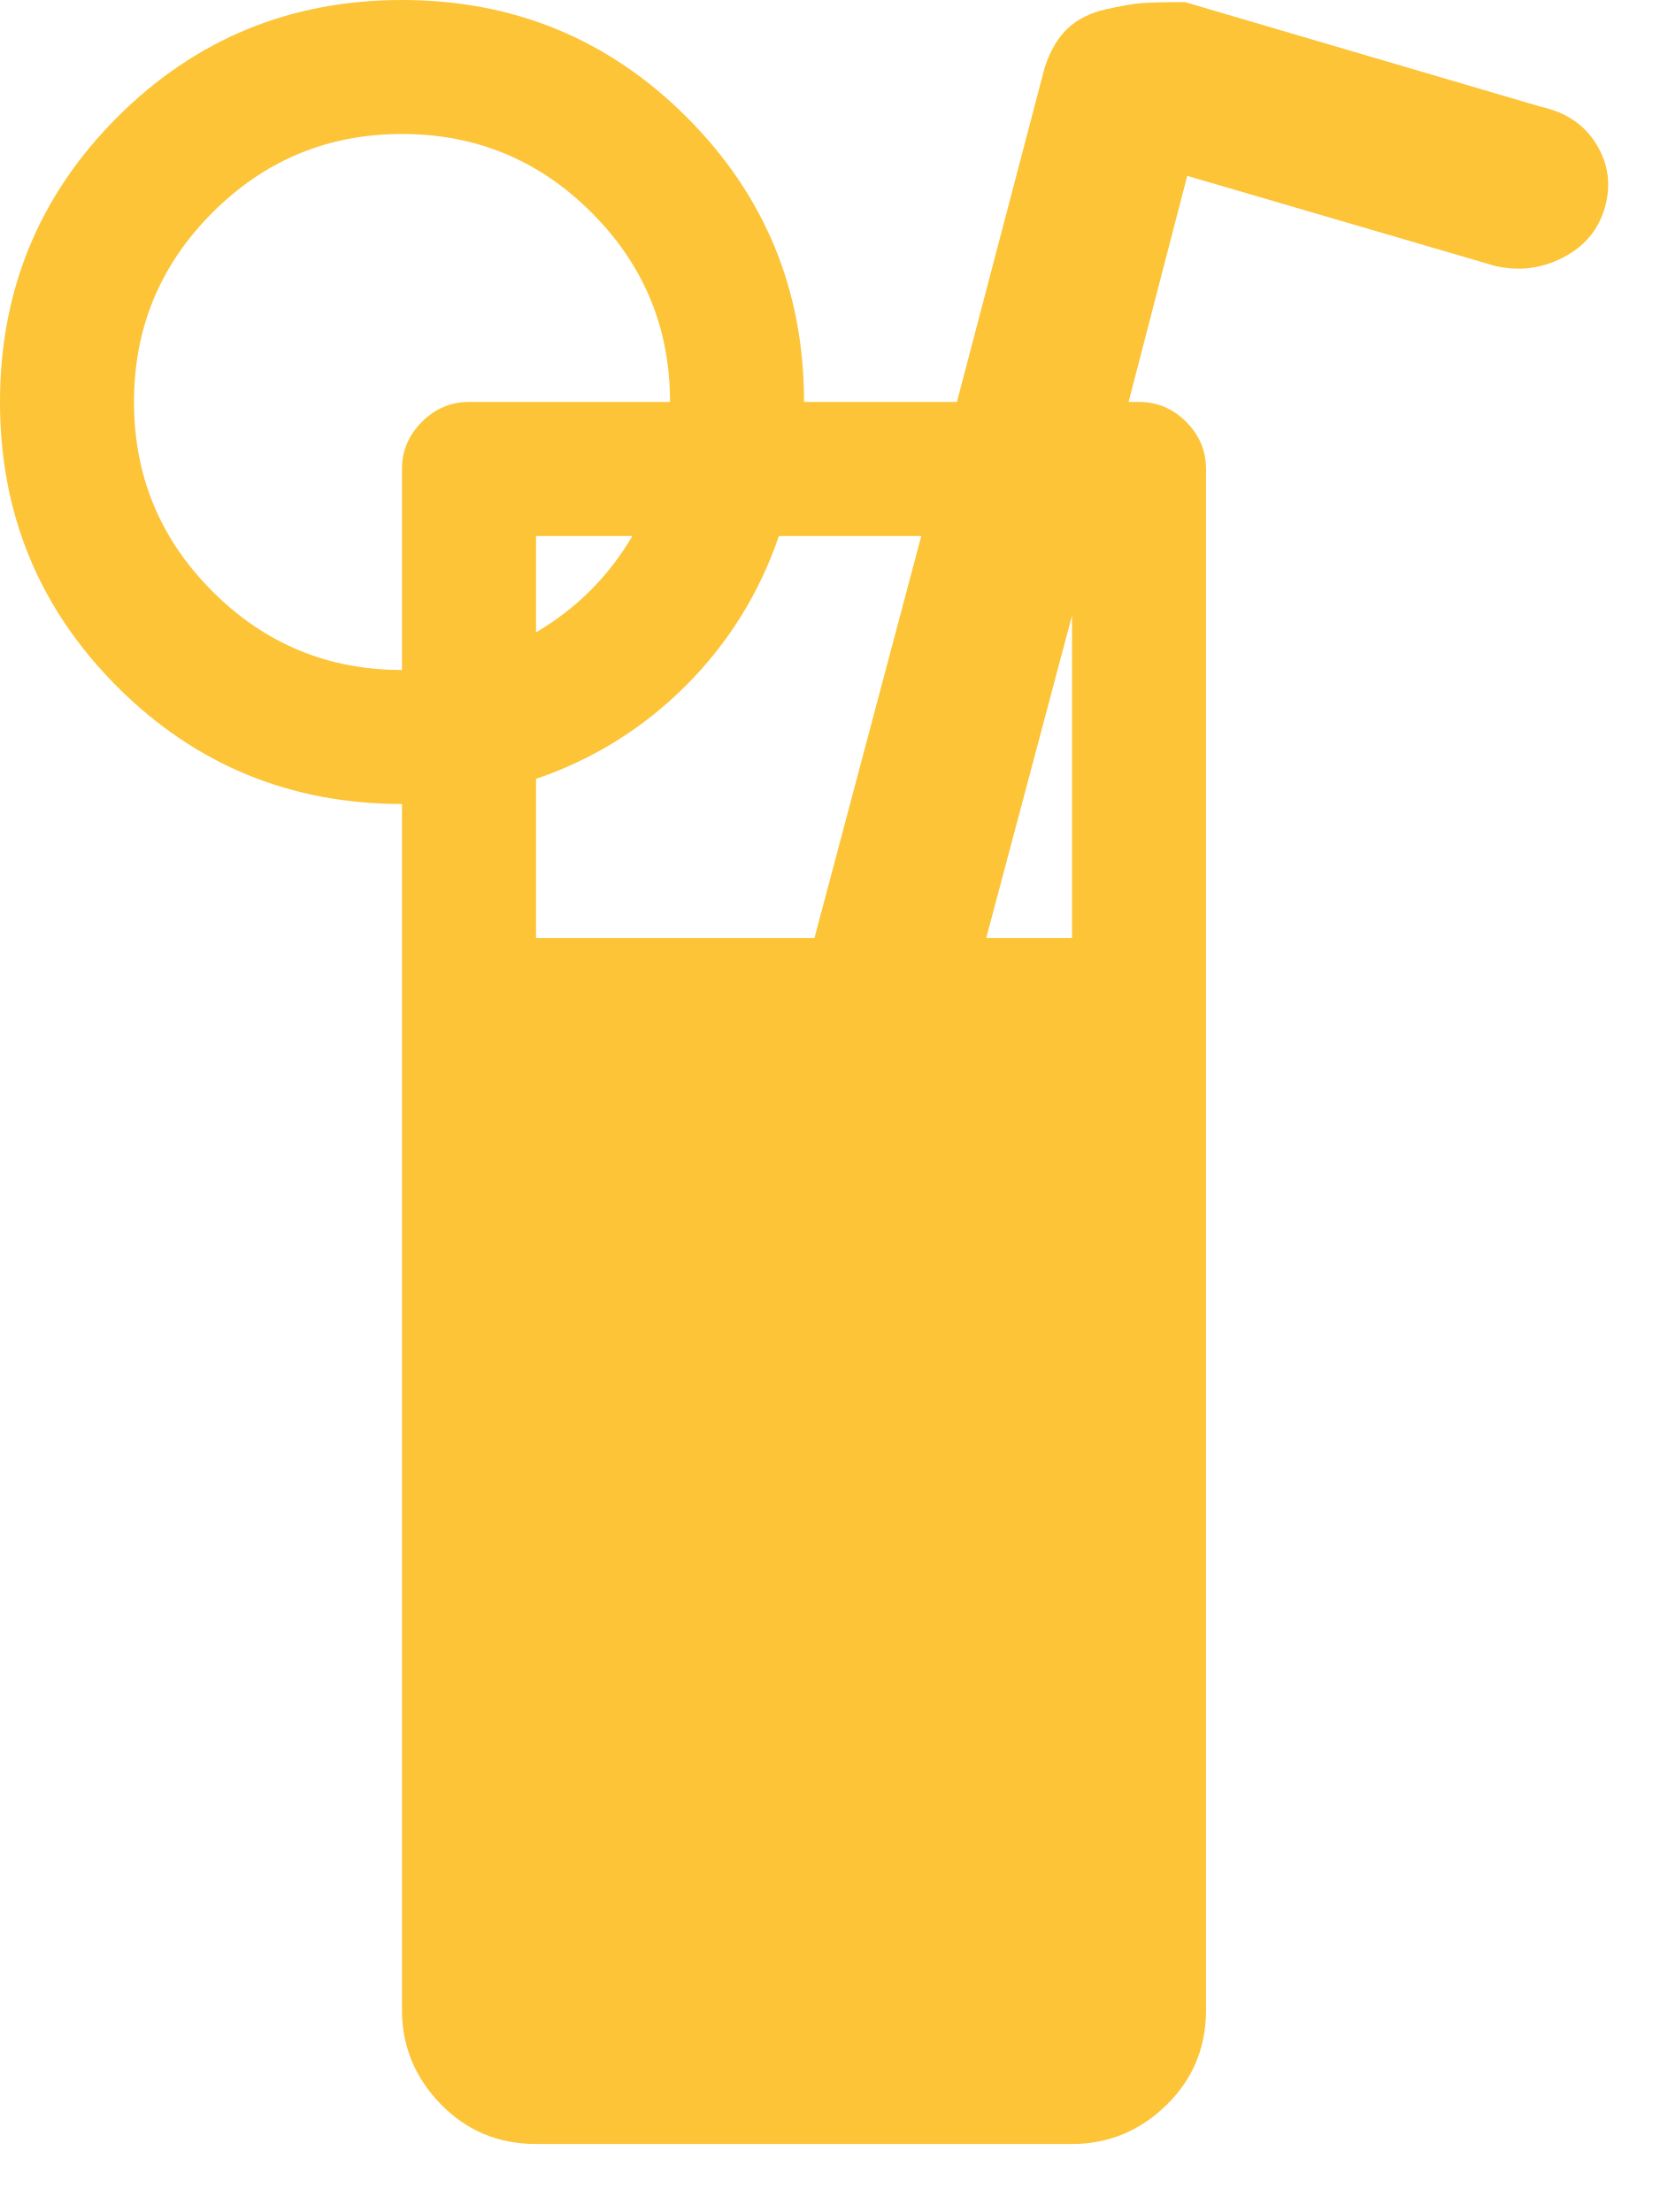
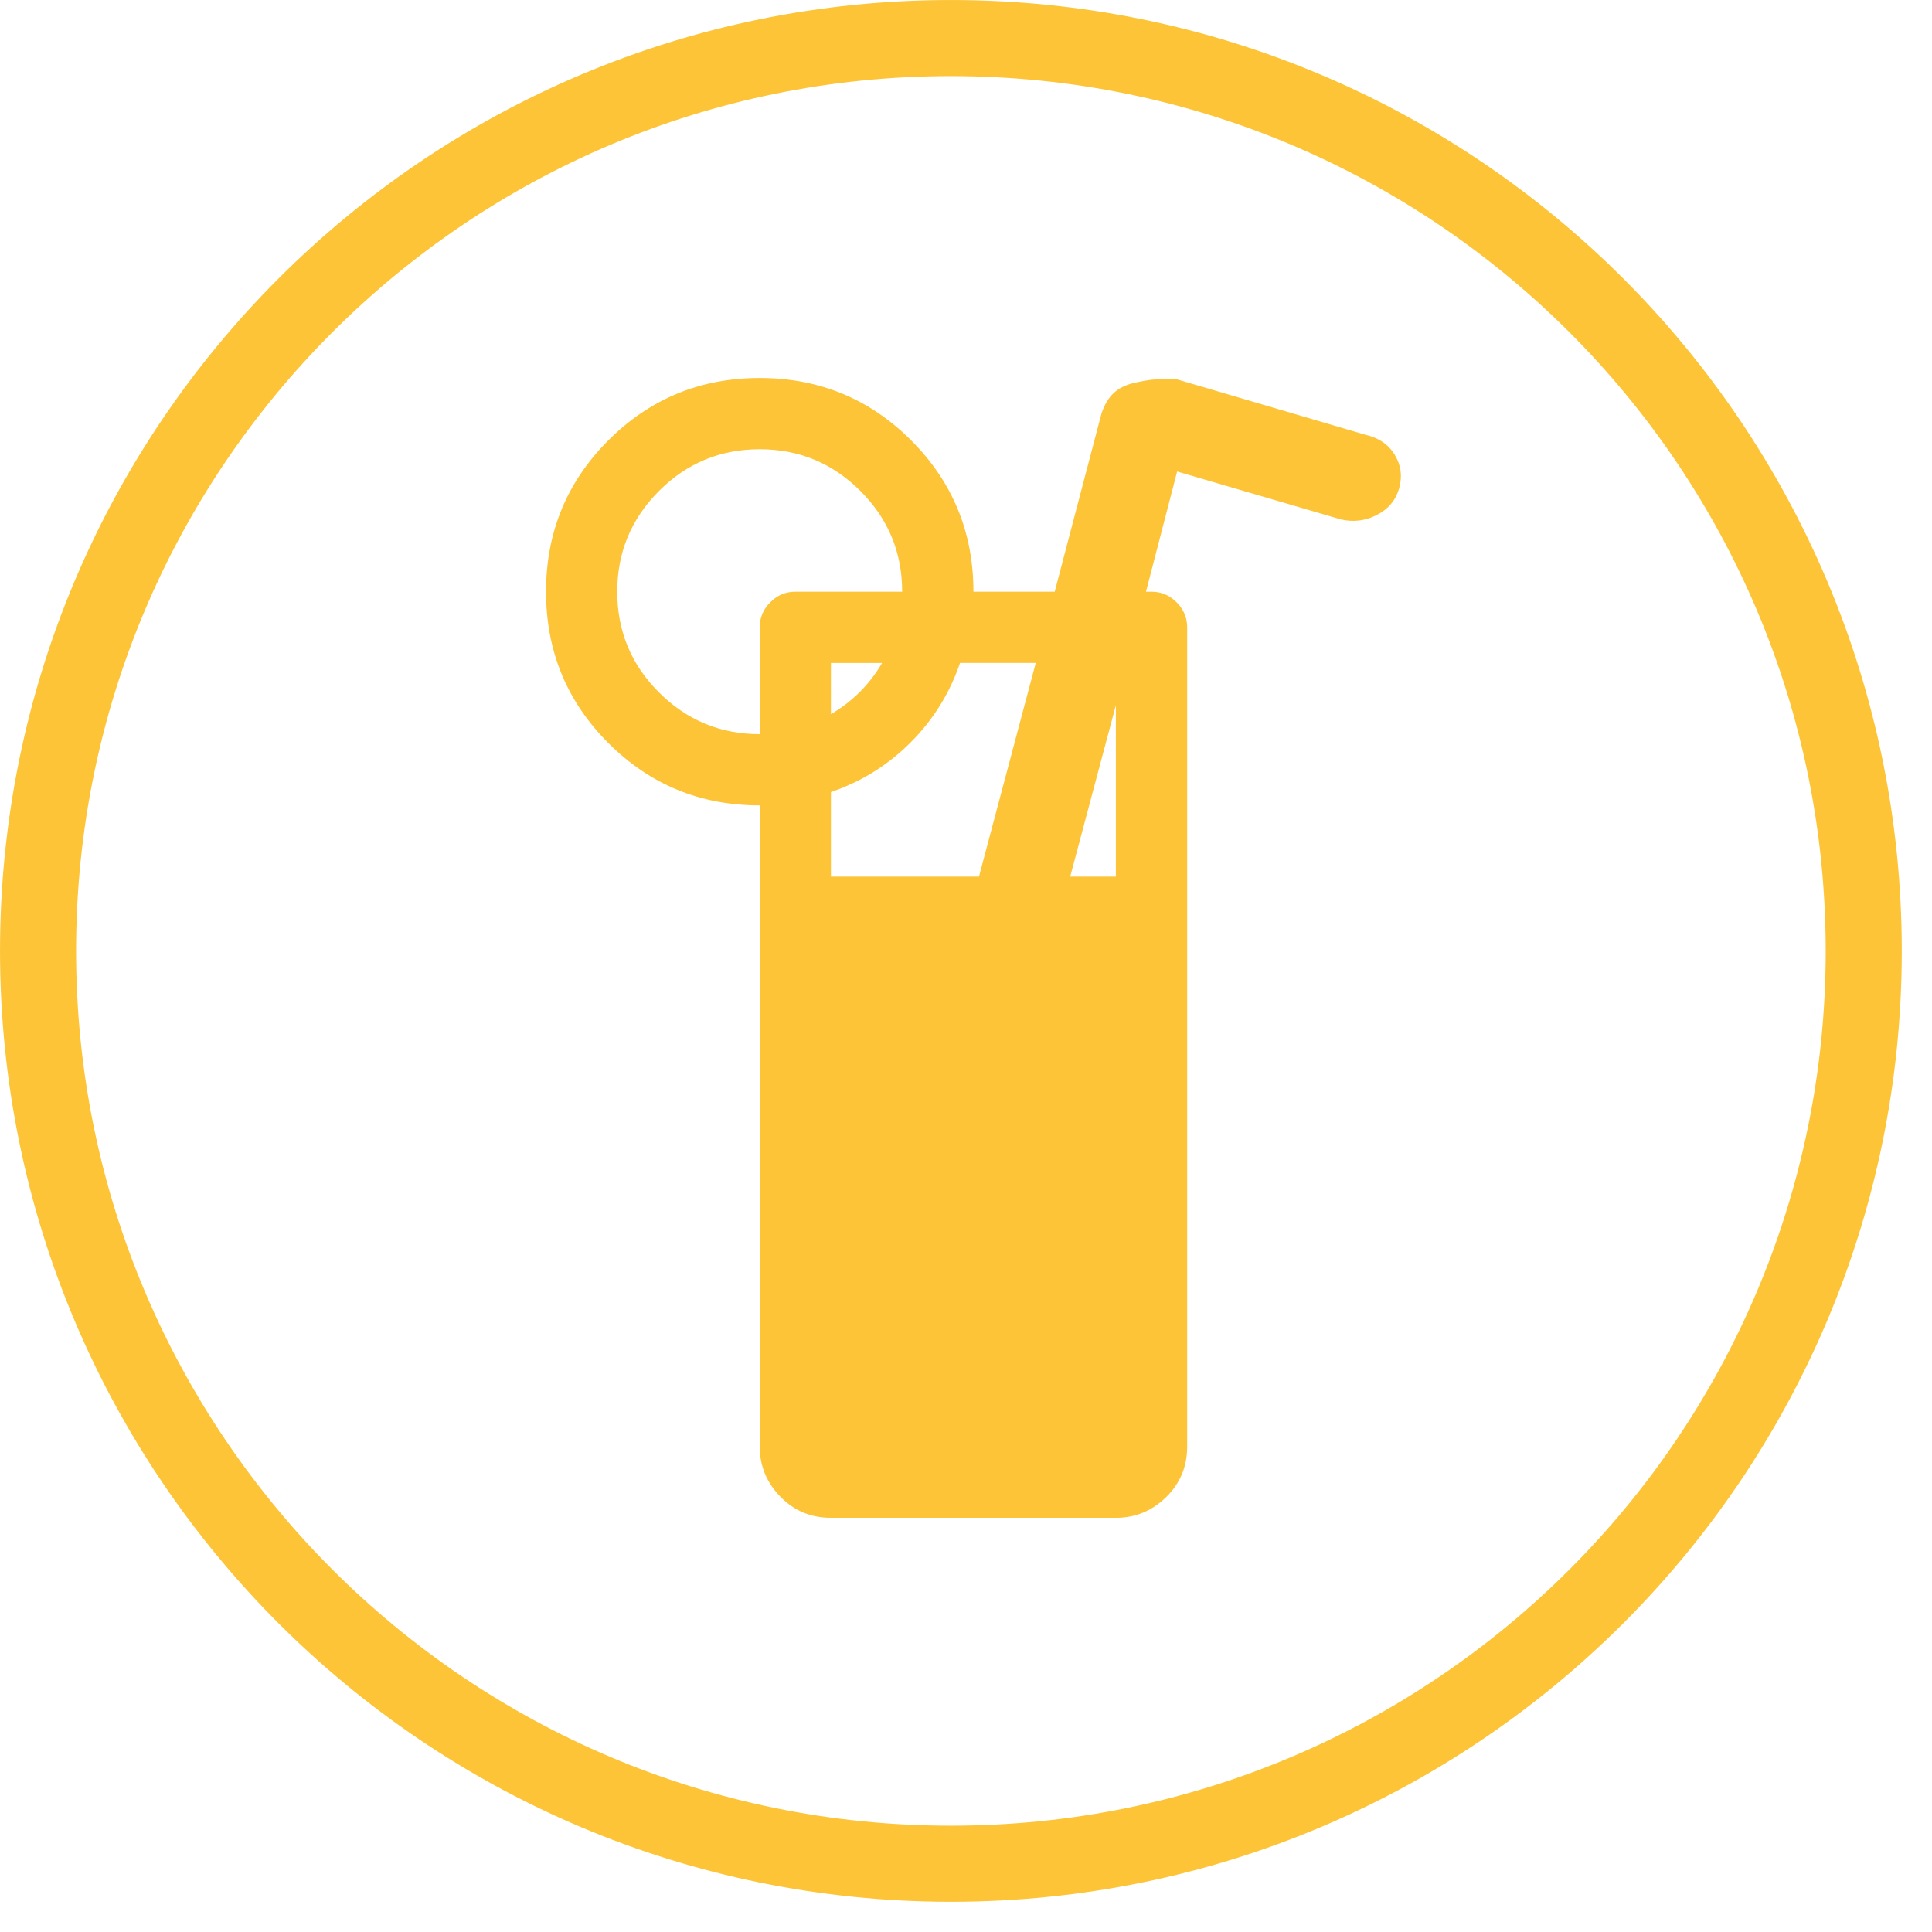
- <svg xmlns="http://www.w3.org/2000/svg" width="21" height="28" viewBox="0 0 21 28" fill="none">
-   <path d="M20.314 2.624C20.235 2.906 20.058 3.118 19.784 3.26C19.51 3.401 19.223 3.436 18.923 3.366L15.027 2.226L14.285 5.088H14.417C14.647 5.088 14.846 5.172 15.014 5.34C15.181 5.508 15.265 5.707 15.265 5.937V25.442C15.265 25.919 15.098 26.321 14.762 26.648C14.426 26.975 14.029 27.139 13.569 27.139H6.785C6.308 27.139 5.906 26.971 5.579 26.635C5.252 26.299 5.088 25.902 5.088 25.442V10.177C3.675 10.177 2.474 9.682 1.484 8.693C0.495 7.703 0 6.502 0 5.088C0 3.675 0.495 2.474 1.484 1.484C2.474 0.495 3.675 0 5.088 0C6.502 0 7.703 0.495 8.693 1.484C9.682 2.474 10.177 3.675 10.177 5.088H12.112L13.225 0.848C13.295 0.636 13.393 0.473 13.516 0.358C13.64 0.243 13.799 0.163 13.993 0.119C14.188 0.075 14.338 0.049 14.444 0.04C14.55 0.031 14.735 0.027 15 0.027L19.506 1.352C19.824 1.422 20.058 1.581 20.208 1.829C20.358 2.076 20.394 2.341 20.314 2.624ZM6.785 8.004C7.297 7.703 7.703 7.297 8.004 6.785H6.785V8.004ZM5.088 1.696C4.152 1.696 3.353 2.027 2.69 2.69C2.027 3.353 1.696 4.152 1.696 5.088C1.696 6.025 2.027 6.824 2.69 7.487C3.353 8.15 4.152 8.481 5.088 8.481V5.937C5.088 5.707 5.172 5.508 5.34 5.34C5.508 5.172 5.707 5.088 5.937 5.088H8.481C8.481 4.152 8.15 3.353 7.487 2.69C6.824 2.027 6.025 1.696 5.088 1.696ZM9.859 6.785C9.612 7.509 9.218 8.141 8.68 8.68C8.141 9.218 7.509 9.612 6.785 9.859V11.873H10.309L11.661 6.785H9.859ZM13.569 7.792L12.483 11.873H13.569V7.792Z" fill="#FCC436" />
+ <svg xmlns="http://www.w3.org/2000/svg" width="46" height="46" fill="none">
+   <g>
+     <rect id="svg_1" stroke-width="1.811" stroke="#FCC436" rx="21.735" height="43.469" width="43.469" y="0.906" x="0.906" />
+     <path id="svg_2" fill="#FCC436" d="m33.314,11.624c-0.08,0.283 -0.256,0.495 -0.53,0.636c-0.274,0.141 -0.561,0.177 -0.861,0.106l-3.896,-1.14l-0.742,2.862l0.133,0c0.23,0 0.428,0.084 0.596,0.252c0.168,0.168 0.252,0.367 0.252,0.596l0,19.506c0,0.477 -0.168,0.879 -0.503,1.206c-0.336,0.327 -0.733,0.49 -1.193,0.49l-6.785,0c-0.477,0 -0.879,-0.168 -1.206,-0.504c-0.327,-0.336 -0.49,-0.733 -0.49,-1.193l0,-15.265c-1.413,0 -2.615,-0.495 -3.604,-1.484c-0.989,-0.989 -1.484,-2.191 -1.484,-3.604c0,-1.413 0.495,-2.615 1.484,-3.604c0.99,-0.989 2.191,-1.484 3.604,-1.484c1.413,0 2.615,0.495 3.604,1.484c0.989,0.99 1.484,2.191 1.484,3.604l1.935,0l1.113,-4.24c0.071,-0.212 0.168,-0.375 0.292,-0.49c0.124,-0.115 0.283,-0.194 0.477,-0.239c0.194,-0.044 0.345,-0.071 0.451,-0.08c0.106,-0.009 0.291,-0.013 0.556,-0.013l4.505,1.325c0.318,0.071 0.552,0.23 0.702,0.477c0.15,0.247 0.185,0.512 0.106,0.795zm-13.53,5.38c0.512,-0.3 0.919,-0.707 1.219,-1.219l-1.219,0l0,1.219zm-1.696,-6.308c-0.936,0 -1.736,0.331 -2.398,0.994c-0.663,0.663 -0.994,1.462 -0.994,2.398c0,0.936 0.331,1.736 0.994,2.398c0.663,0.662 1.462,0.994 2.398,0.994l0,-2.544c0,-0.23 0.084,-0.428 0.252,-0.596c0.168,-0.168 0.367,-0.252 0.596,-0.252l2.544,0c0,-0.936 -0.331,-1.736 -0.994,-2.398c-0.663,-0.663 -1.462,-0.994 -2.398,-0.994zm4.77,5.088c-0.247,0.724 -0.64,1.356 -1.179,1.895c-0.539,0.539 -1.171,0.932 -1.895,1.179l0,2.014l3.525,0l1.352,-5.088l-1.802,0zm3.71,1.007l-1.087,4.081l1.087,0l0,-4.081z" />
+   </g>
</svg>
